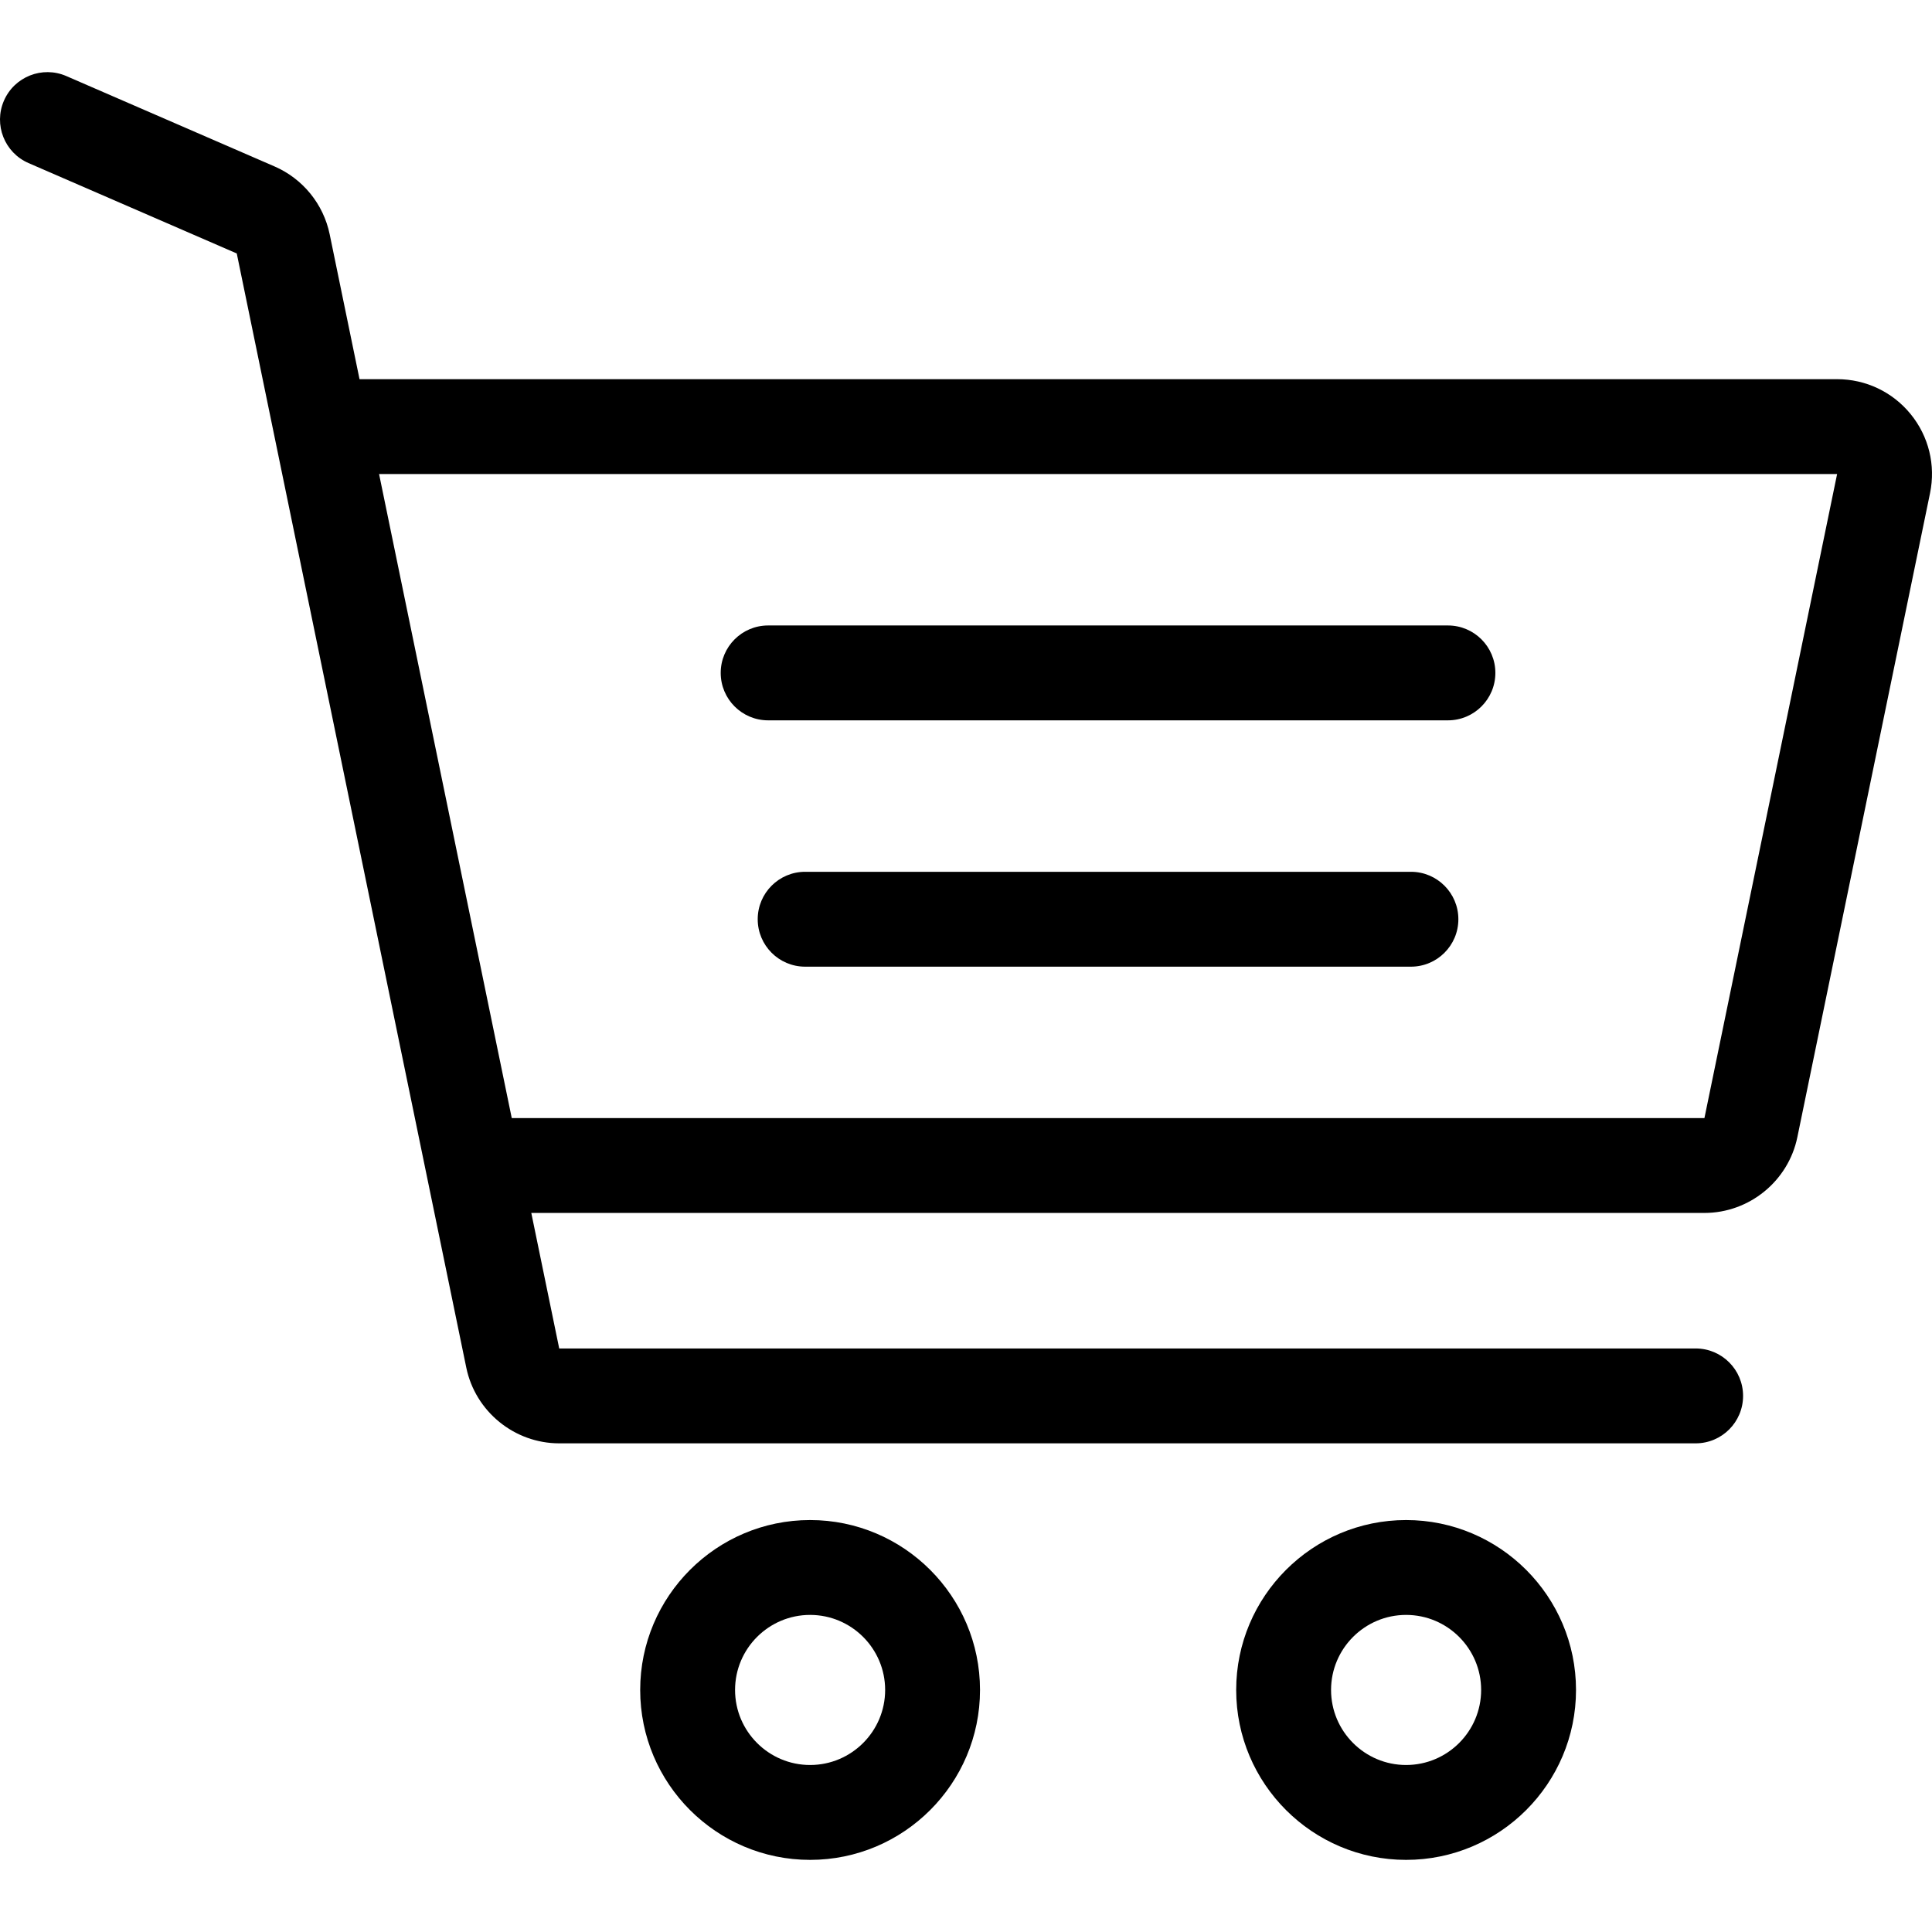
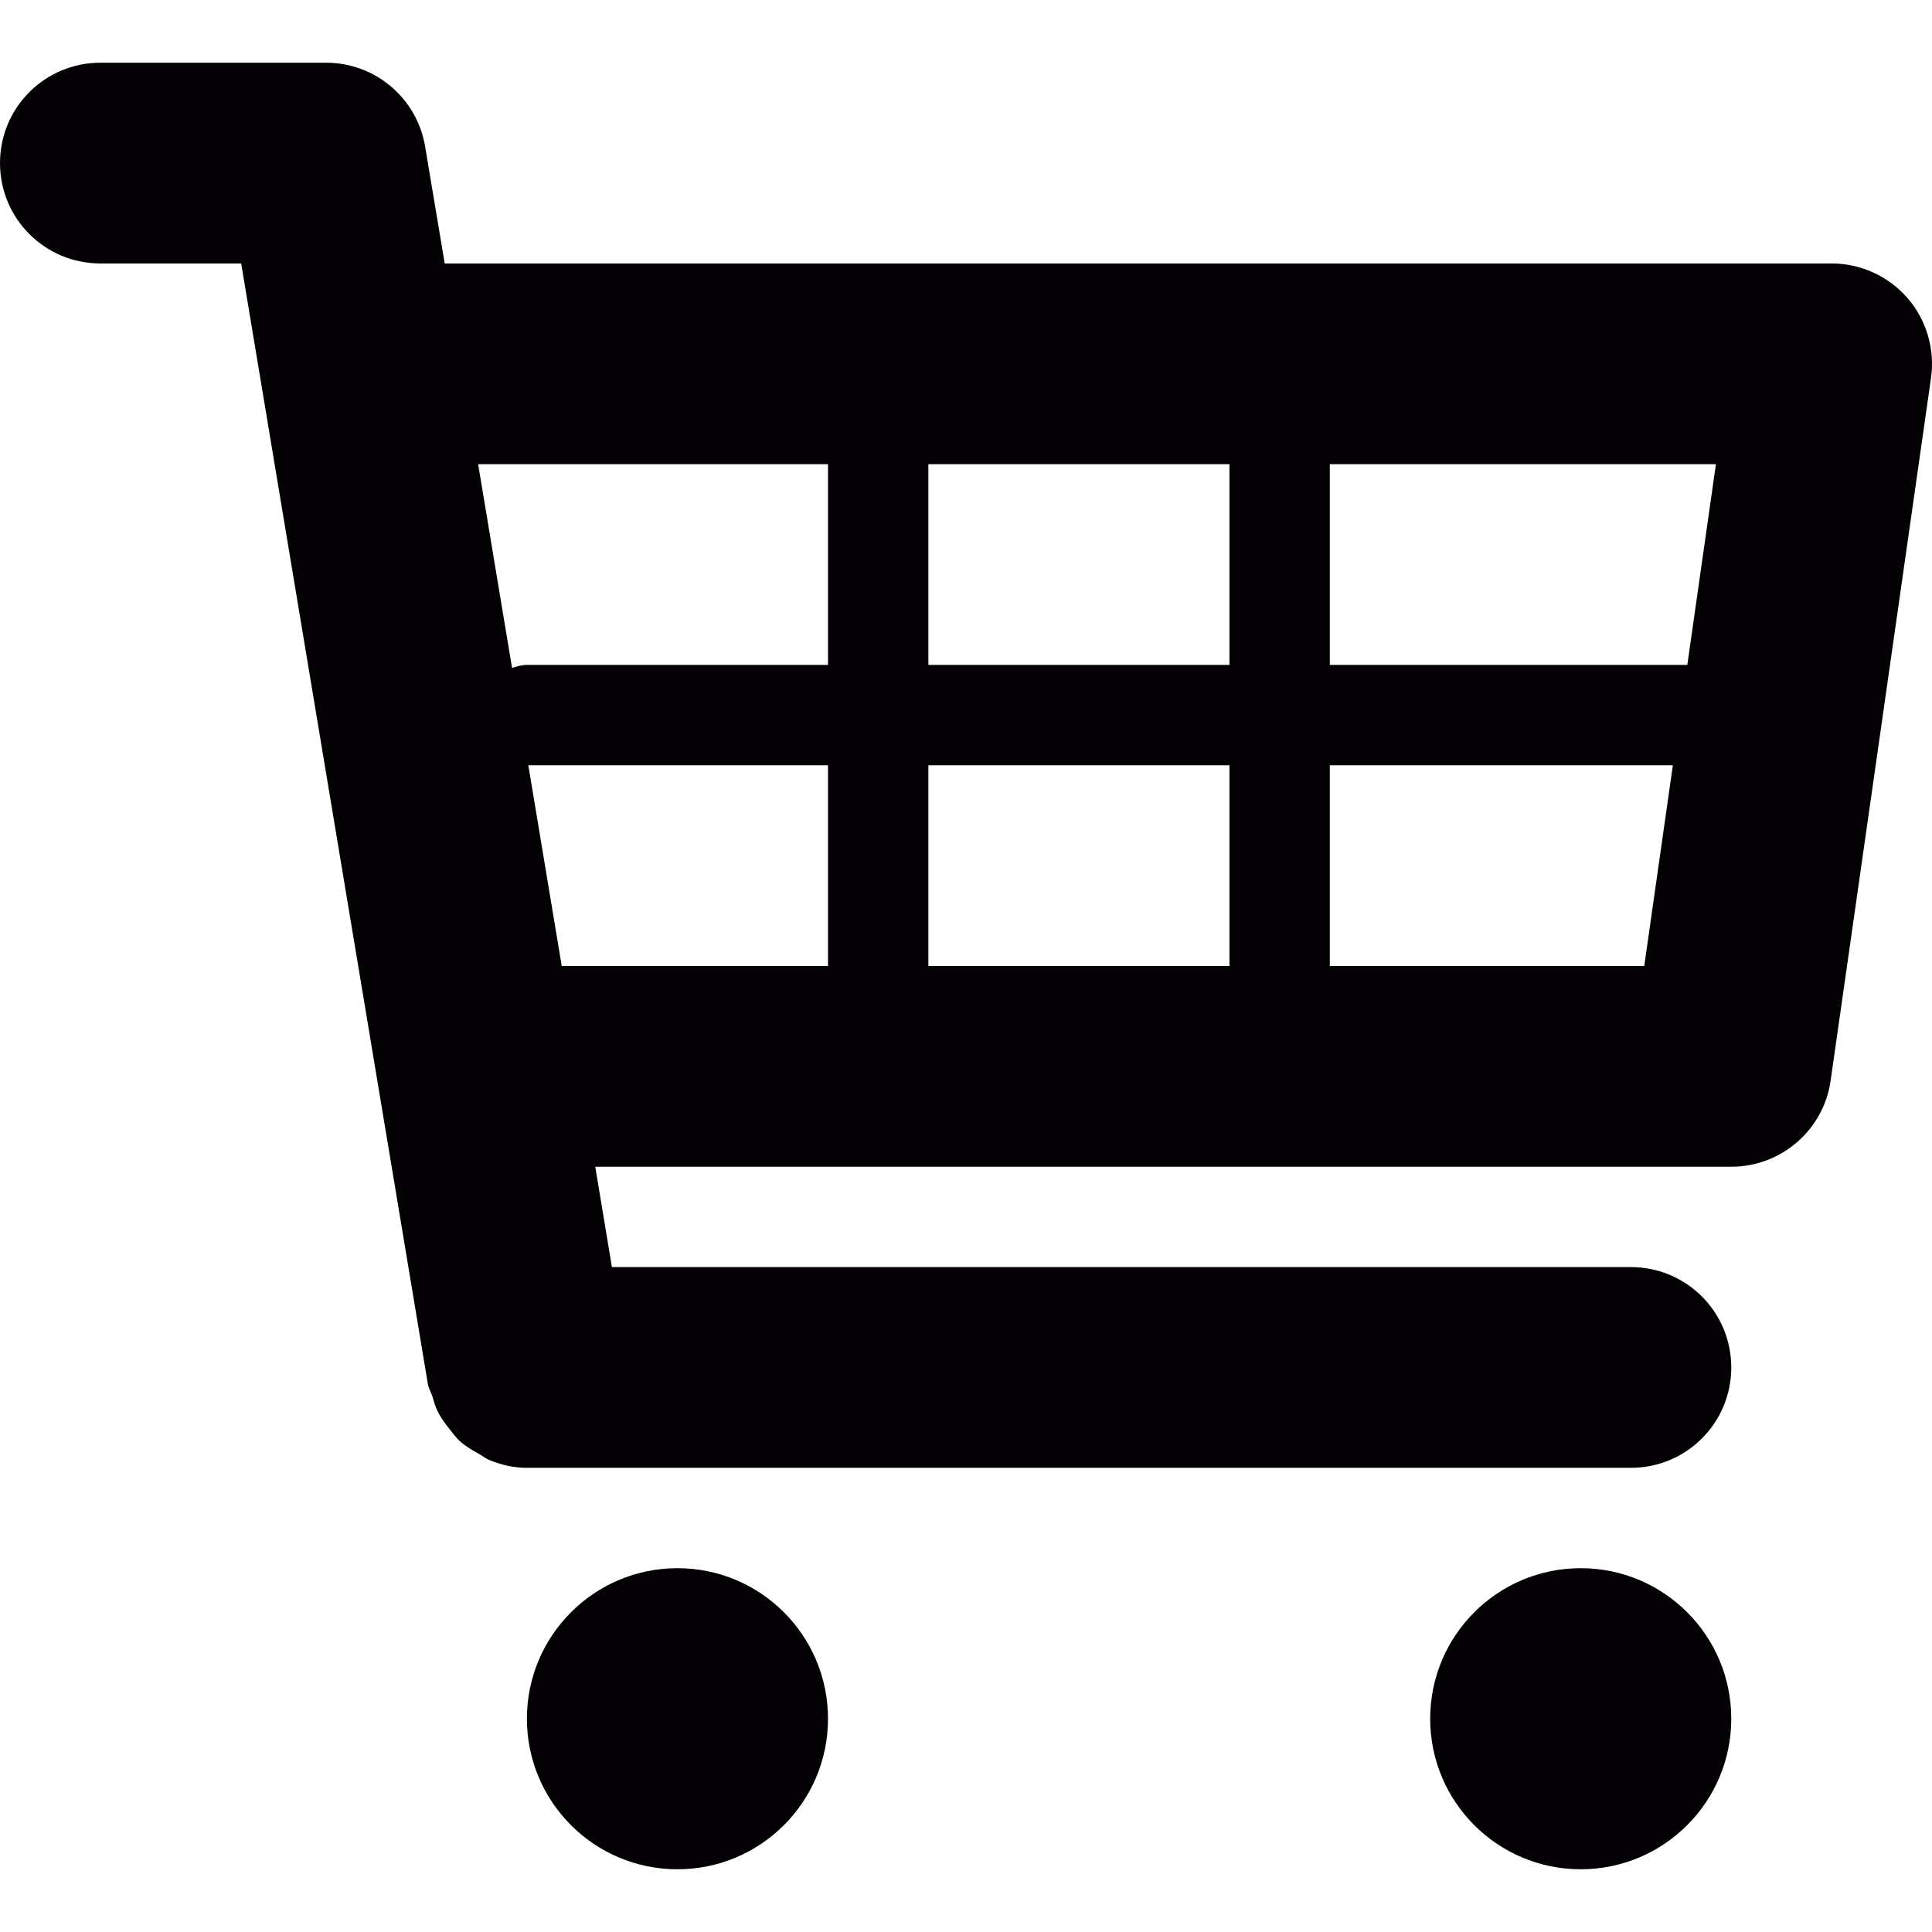
- <svg xmlns="http://www.w3.org/2000/svg" version="1.1" id="Layer_1" x="0px" y="0px" viewBox="0 0 511.999 511.999" style="enable-background:new 0 0 511.999 511.999;" xml:space="preserve">
+ <svg xmlns="http://www.w3.org/2000/svg" version="1.1" id="Capa_1" x="0px" y="0px" viewBox="0 0 19.25 19.25" style="enable-background:new 0 0 19.25 19.25;" xml:space="preserve">
  <g>
-     <g>
-       <path d="M214.685,402.828c-24.829,0-45.029,20.2-45.029,45.029c0,24.829,20.2,45.029,45.029,45.029s45.029-20.2,45.029-45.029    C259.713,423.028,239.513,402.828,214.685,402.828z M214.685,467.742c-10.966,0-19.887-8.922-19.887-19.887    c0-10.966,8.922-19.887,19.887-19.887s19.887,8.922,19.887,19.887C234.572,458.822,225.65,467.742,214.685,467.742z" />
-     </g>
-   </g>
-   <g>
-     <g>
-       <path d="M372.63,402.828c-24.829,0-45.029,20.2-45.029,45.029c0,24.829,20.2,45.029,45.029,45.029s45.029-20.2,45.029-45.029    C417.658,423.028,397.458,402.828,372.63,402.828z M372.63,467.742c-10.966,0-19.887-8.922-19.887-19.887    c0-10.966,8.922-19.887,19.887-19.887c10.966,0,19.887,8.922,19.887,19.887C392.517,458.822,383.595,467.742,372.63,467.742z" />
-     </g>
-   </g>
-   <g>
-     <g>
-       <path d="M383.716,165.755H203.567c-6.943,0-12.571,5.628-12.571,12.571c0,6.943,5.629,12.571,12.571,12.571h180.149    c6.943,0,12.571-5.628,12.571-12.571C396.287,171.382,390.659,165.755,383.716,165.755z" />
-     </g>
-   </g>
-   <g>
-     <g>
-       <path d="M373.911,231.035H213.373c-6.943,0-12.571,5.628-12.571,12.571s5.628,12.571,12.571,12.571h160.537    c6.943,0,12.571-5.628,12.571-12.571C386.481,236.664,380.853,231.035,373.911,231.035z" />
-     </g>
-   </g>
-   <g>
-     <g>
-       <path d="M506.341,109.744c-4.794-5.884-11.898-9.258-19.489-9.258H95.278L87.37,62.097c-1.651-8.008-7.113-14.732-14.614-17.989    l-55.177-23.95c-6.37-2.767-13.773,0.156-16.536,6.524c-2.766,6.37,0.157,13.774,6.524,16.537L62.745,67.17l60.826,295.261    c2.396,11.628,12.752,20.068,24.625,20.068h301.166c6.943,0,12.571-5.628,12.571-12.571c0-6.943-5.628-12.571-12.571-12.571    H148.197l-7.399-35.916H451.69c11.872,0,22.229-8.44,24.624-20.068l35.163-170.675    C513.008,123.266,511.136,115.627,506.341,109.744z M451.69,296.301H135.619l-35.161-170.674l386.393,0.001L451.69,296.301z" />
+     <g id="Layer_1_107_">
+       <g>
+         <path style="fill:#030104;" d="M19.006,2.97c-0.191-0.219-0.466-0.345-0.756-0.345H4.431L4.236,1.461     C4.156,0.979,3.739,0.625,3.25,0.625H1c-0.553,0-1,0.447-1,1s0.447,1,1,1h1.403l1.86,11.164c0.008,0.045,0.031,0.082,0.045,0.124     c0.016,0.053,0.029,0.103,0.054,0.151c0.032,0.066,0.075,0.122,0.12,0.179c0.031,0.039,0.059,0.078,0.095,0.112     c0.058,0.054,0.125,0.092,0.193,0.13c0.038,0.021,0.071,0.049,0.112,0.065c0.116,0.047,0.238,0.075,0.367,0.075     c0.001,0,11.001,0,11.001,0c0.553,0,1-0.447,1-1s-0.447-1-1-1H6.097l-0.166-1H17.25c0.498,0,0.92-0.366,0.99-0.858l1-7     C19.281,3.479,19.195,3.188,19.006,2.97z M17.097,4.625l-0.285,2H13.25v-2H17.097z M12.25,4.625v2h-3v-2H12.25z M12.25,7.625v2     h-3v-2H12.25z M8.25,4.625v2h-3c-0.053,0-0.101,0.015-0.148,0.03l-0.338-2.03H8.25z M5.264,7.625H8.25v2H5.597L5.264,7.625z      M13.25,9.625v-2h3.418l-0.285,2H13.25z" />
+         <circle style="fill:#030104;" cx="6.75" cy="17.125" r="1.5" />
+         <circle style="fill:#030104;" cx="15.75" cy="17.125" r="1.5" />
+       </g>
    </g>
  </g>
  <g>
</g>
  <g>
</g>
  <g>
</g>
  <g>
</g>
  <g>
</g>
  <g>
</g>
  <g>
</g>
  <g>
</g>
  <g>
</g>
  <g>
</g>
  <g>
</g>
  <g>
</g>
  <g>
</g>
  <g>
</g>
  <g>
</g>
</svg>
